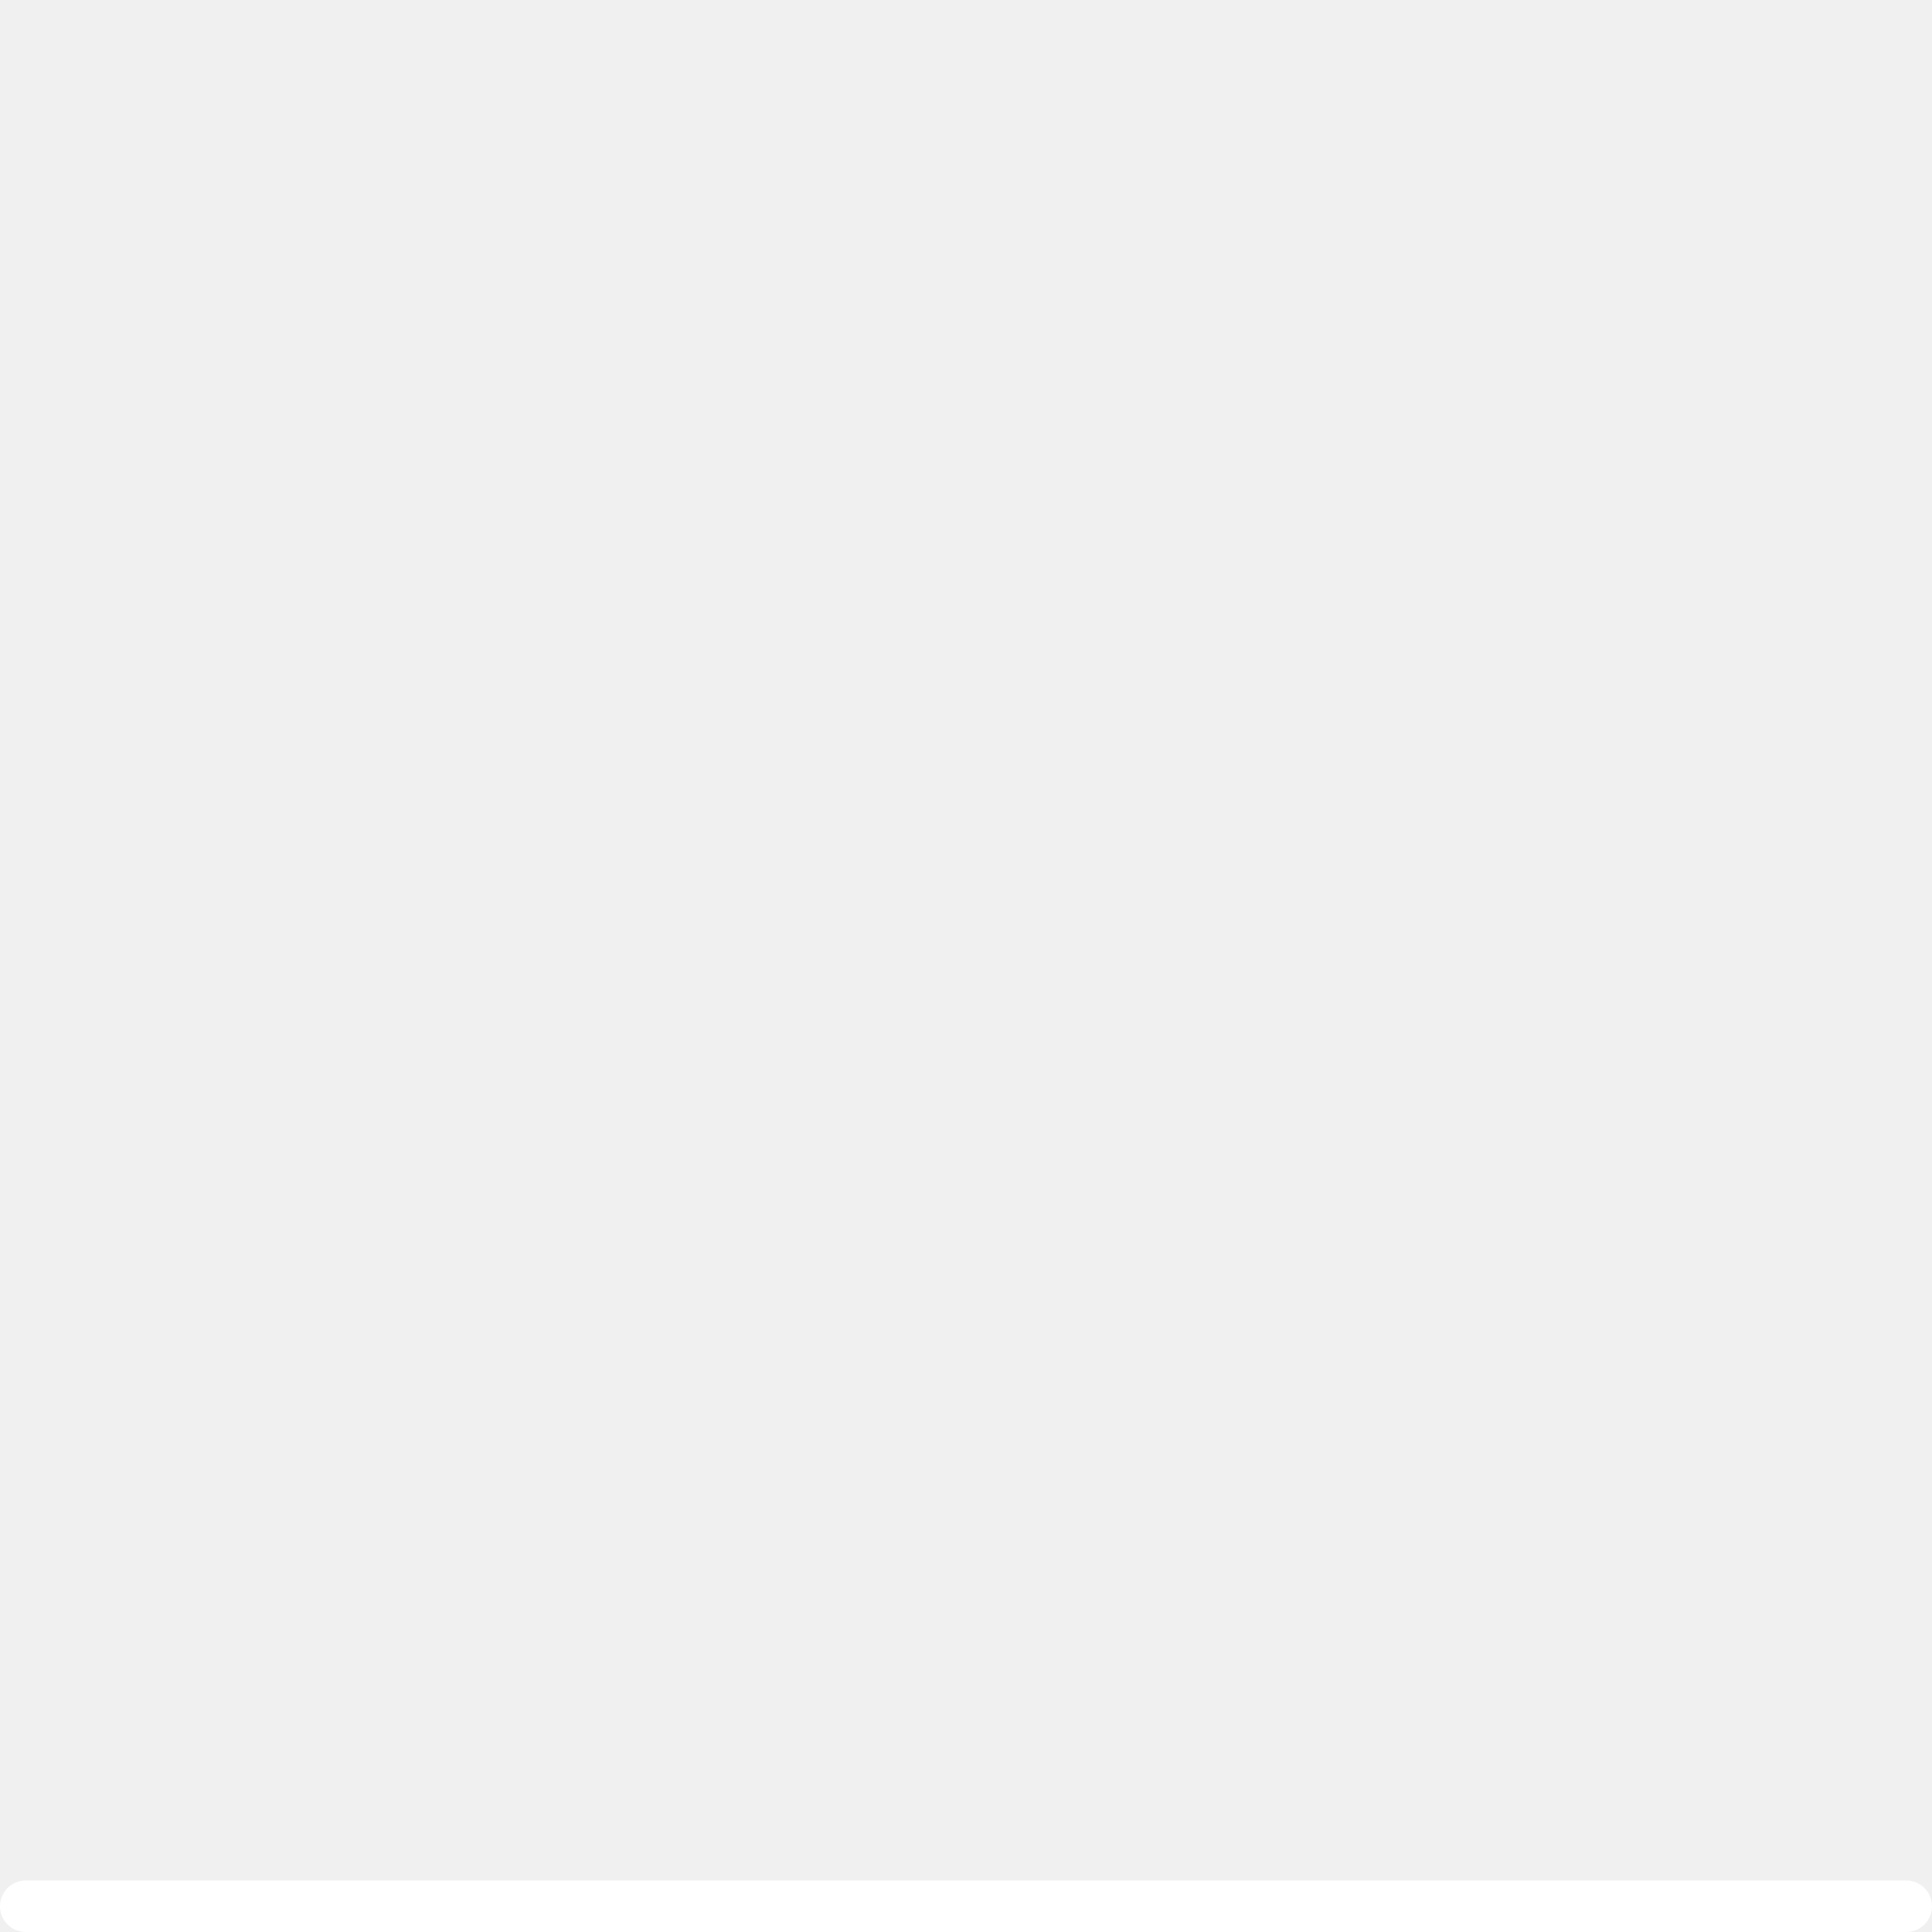
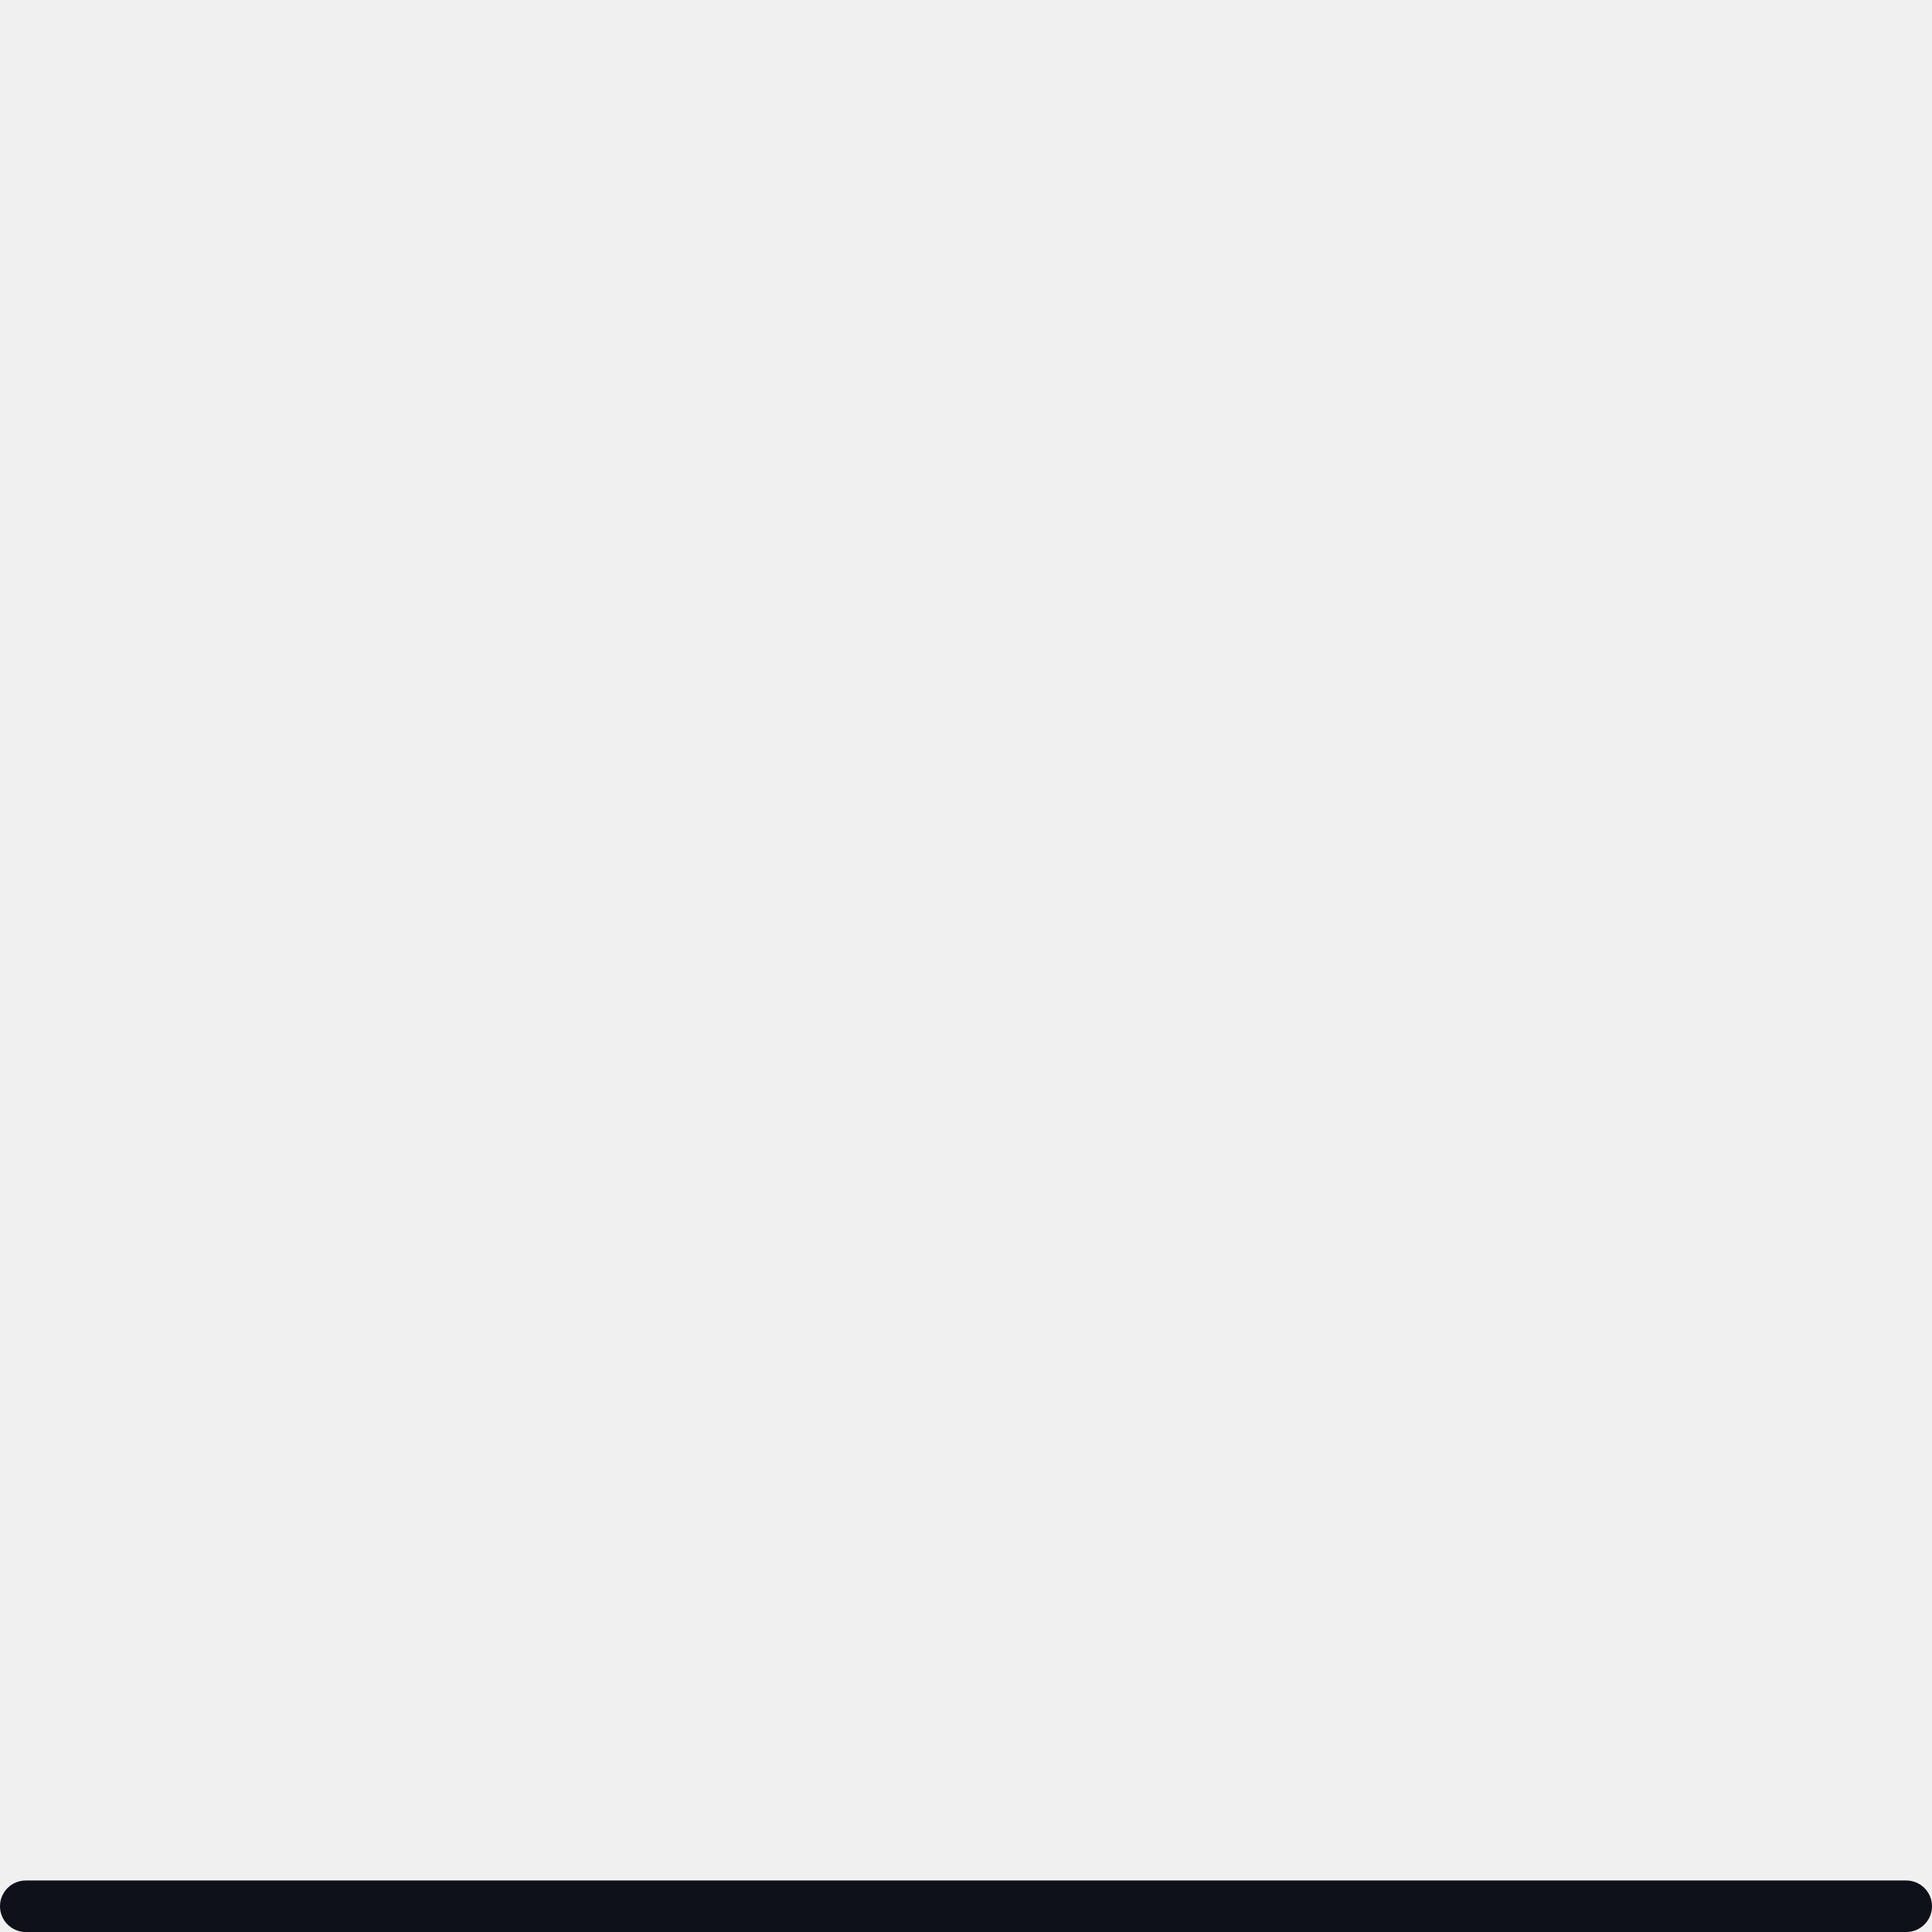
<svg xmlns="http://www.w3.org/2000/svg" width="150" height="150" viewBox="0 0 150 150">
  <defs>
    <clipPath>
-       <rect y="1040.22" x="505" height="150" width="150" opacity="0.2" fill-rule="evenodd" color="#ffffff" rx="42" />
+       <rect y="1040.22" x="505" height="150" width="150" opacity="0.2" fill-rule="evenodd" color="#E5E9F0" rx="42" />
    </clipPath>
  </defs>
  <g transform="translate(-505,-1040.219)">
-     <rect width="150" height="4" x="505" y="1186.22" rx="2" fill="#ffffff" fill-rule="evenodd" />
+     <rect width="150" height="4" x="505" y="1186.22" rx="2" fill="#0F111A" fill-rule="evenodd" />
  </g>
</svg>
